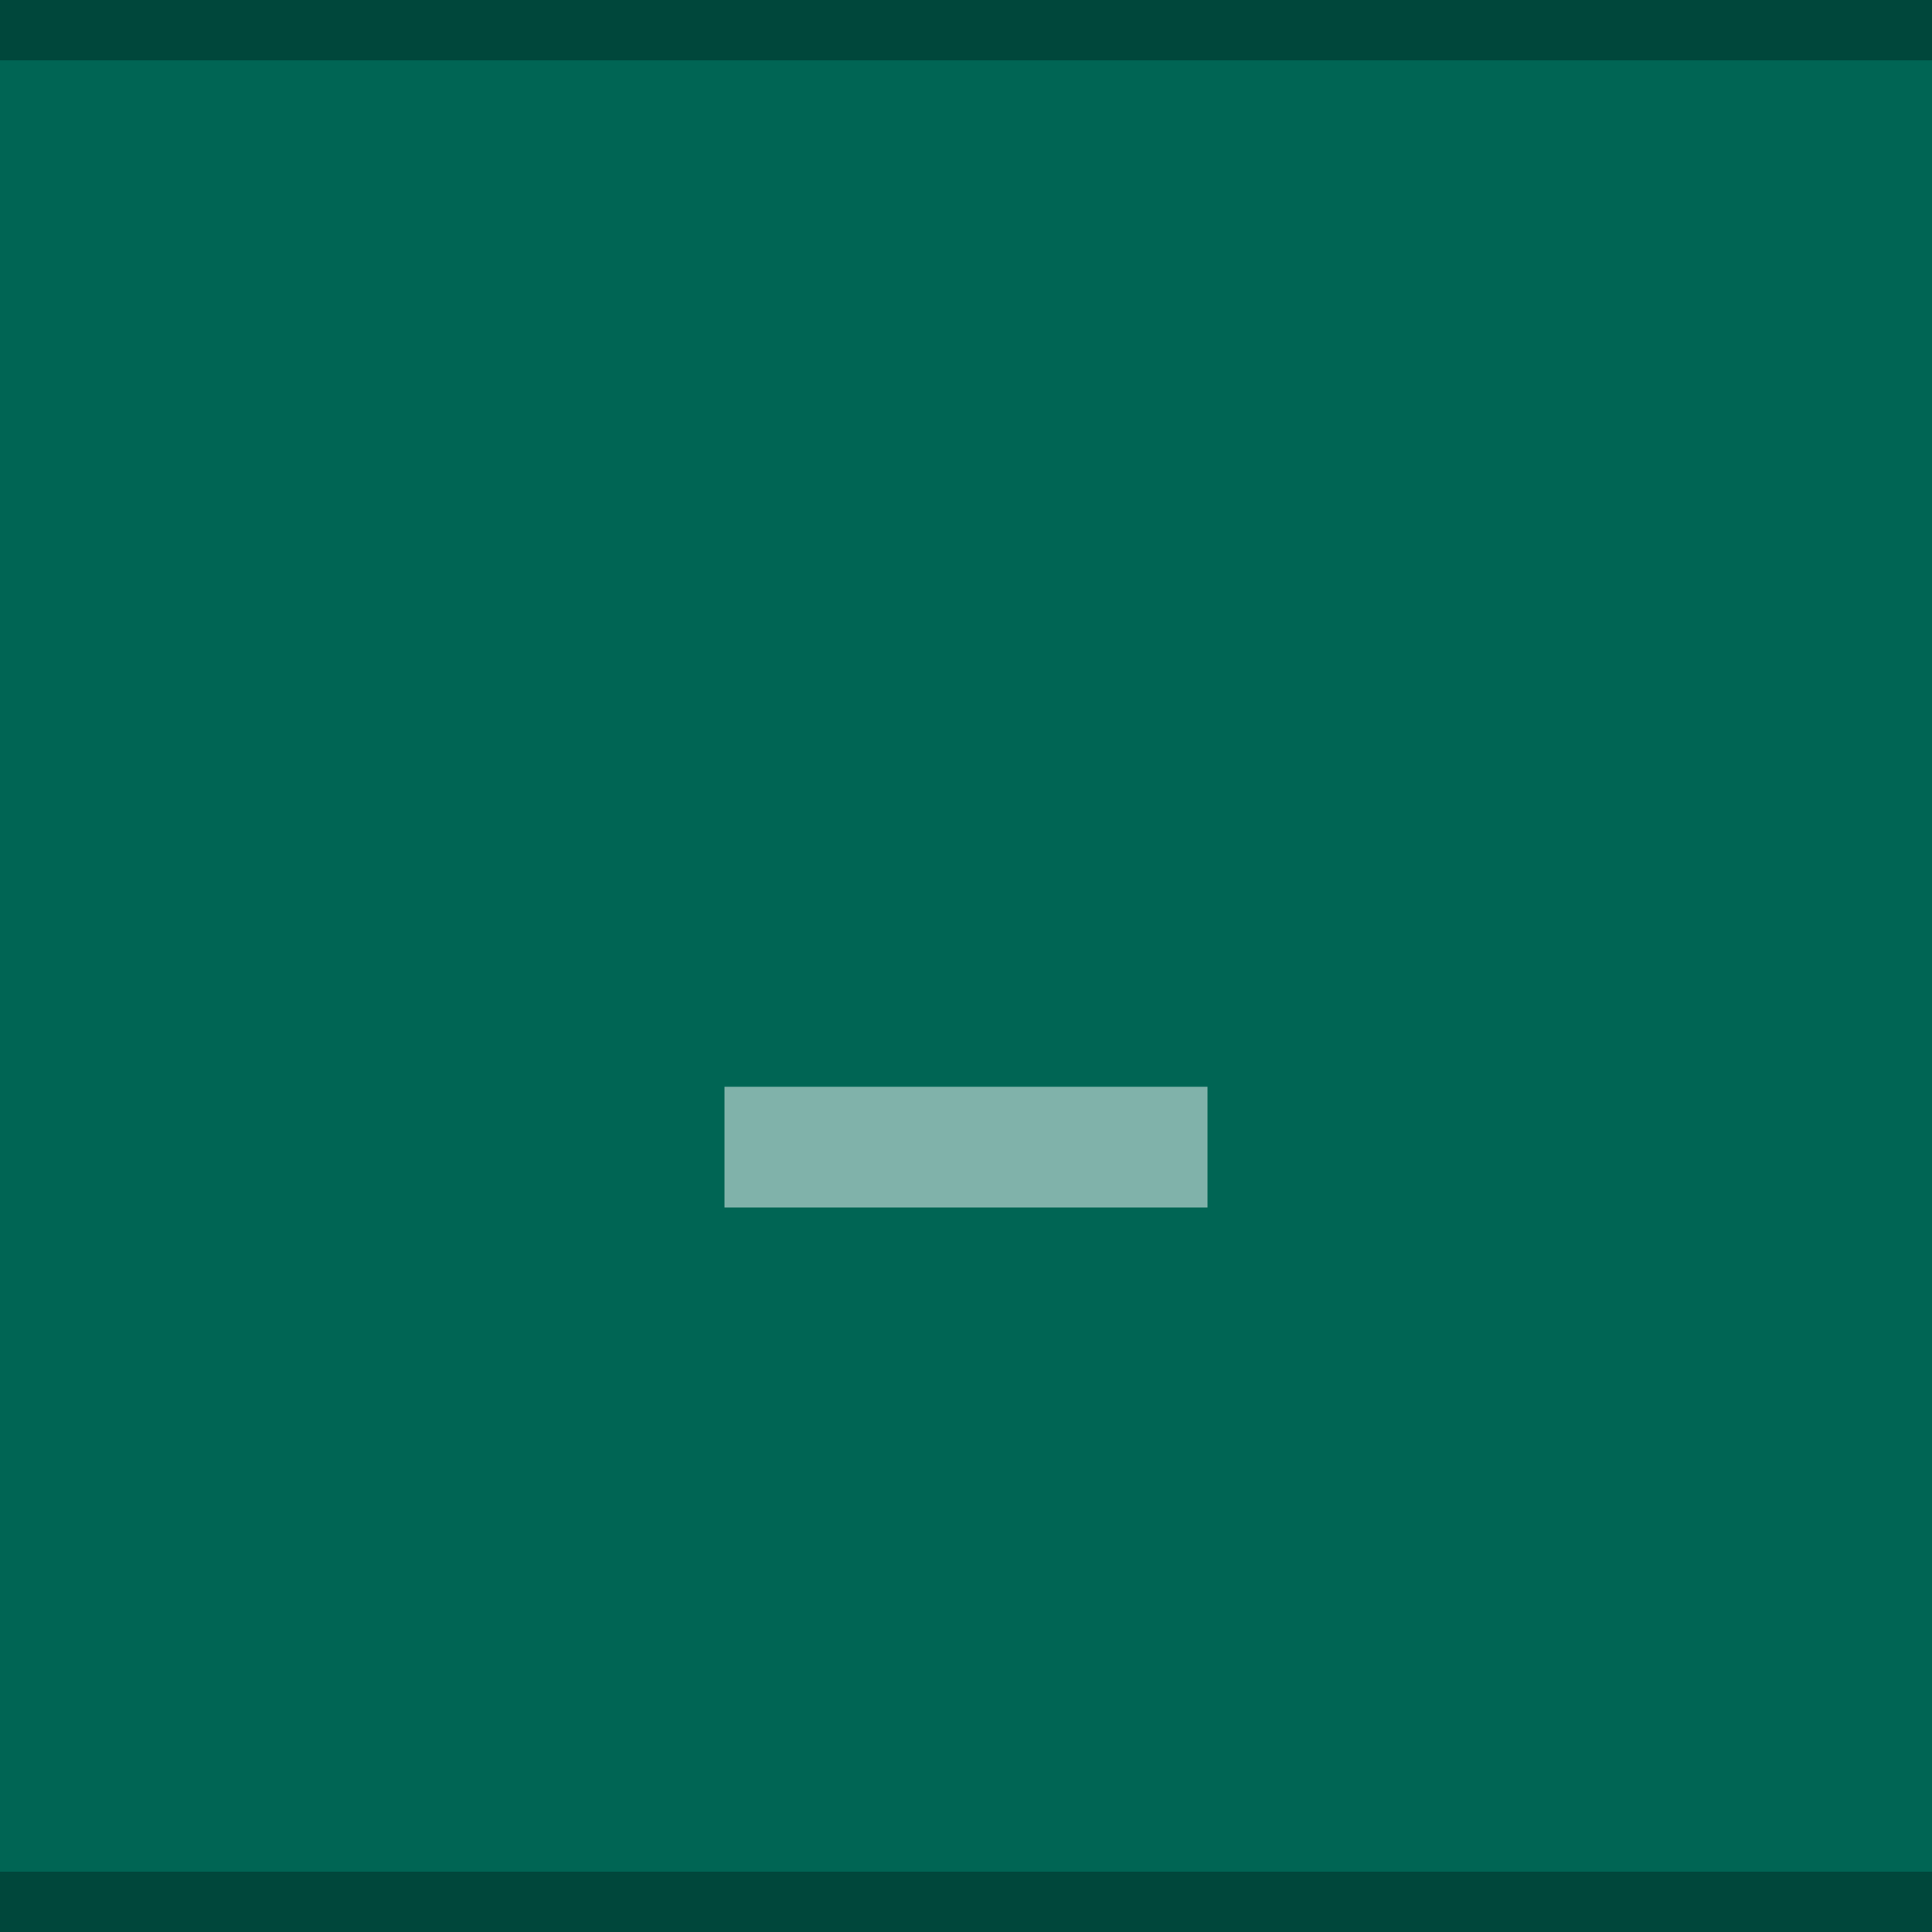
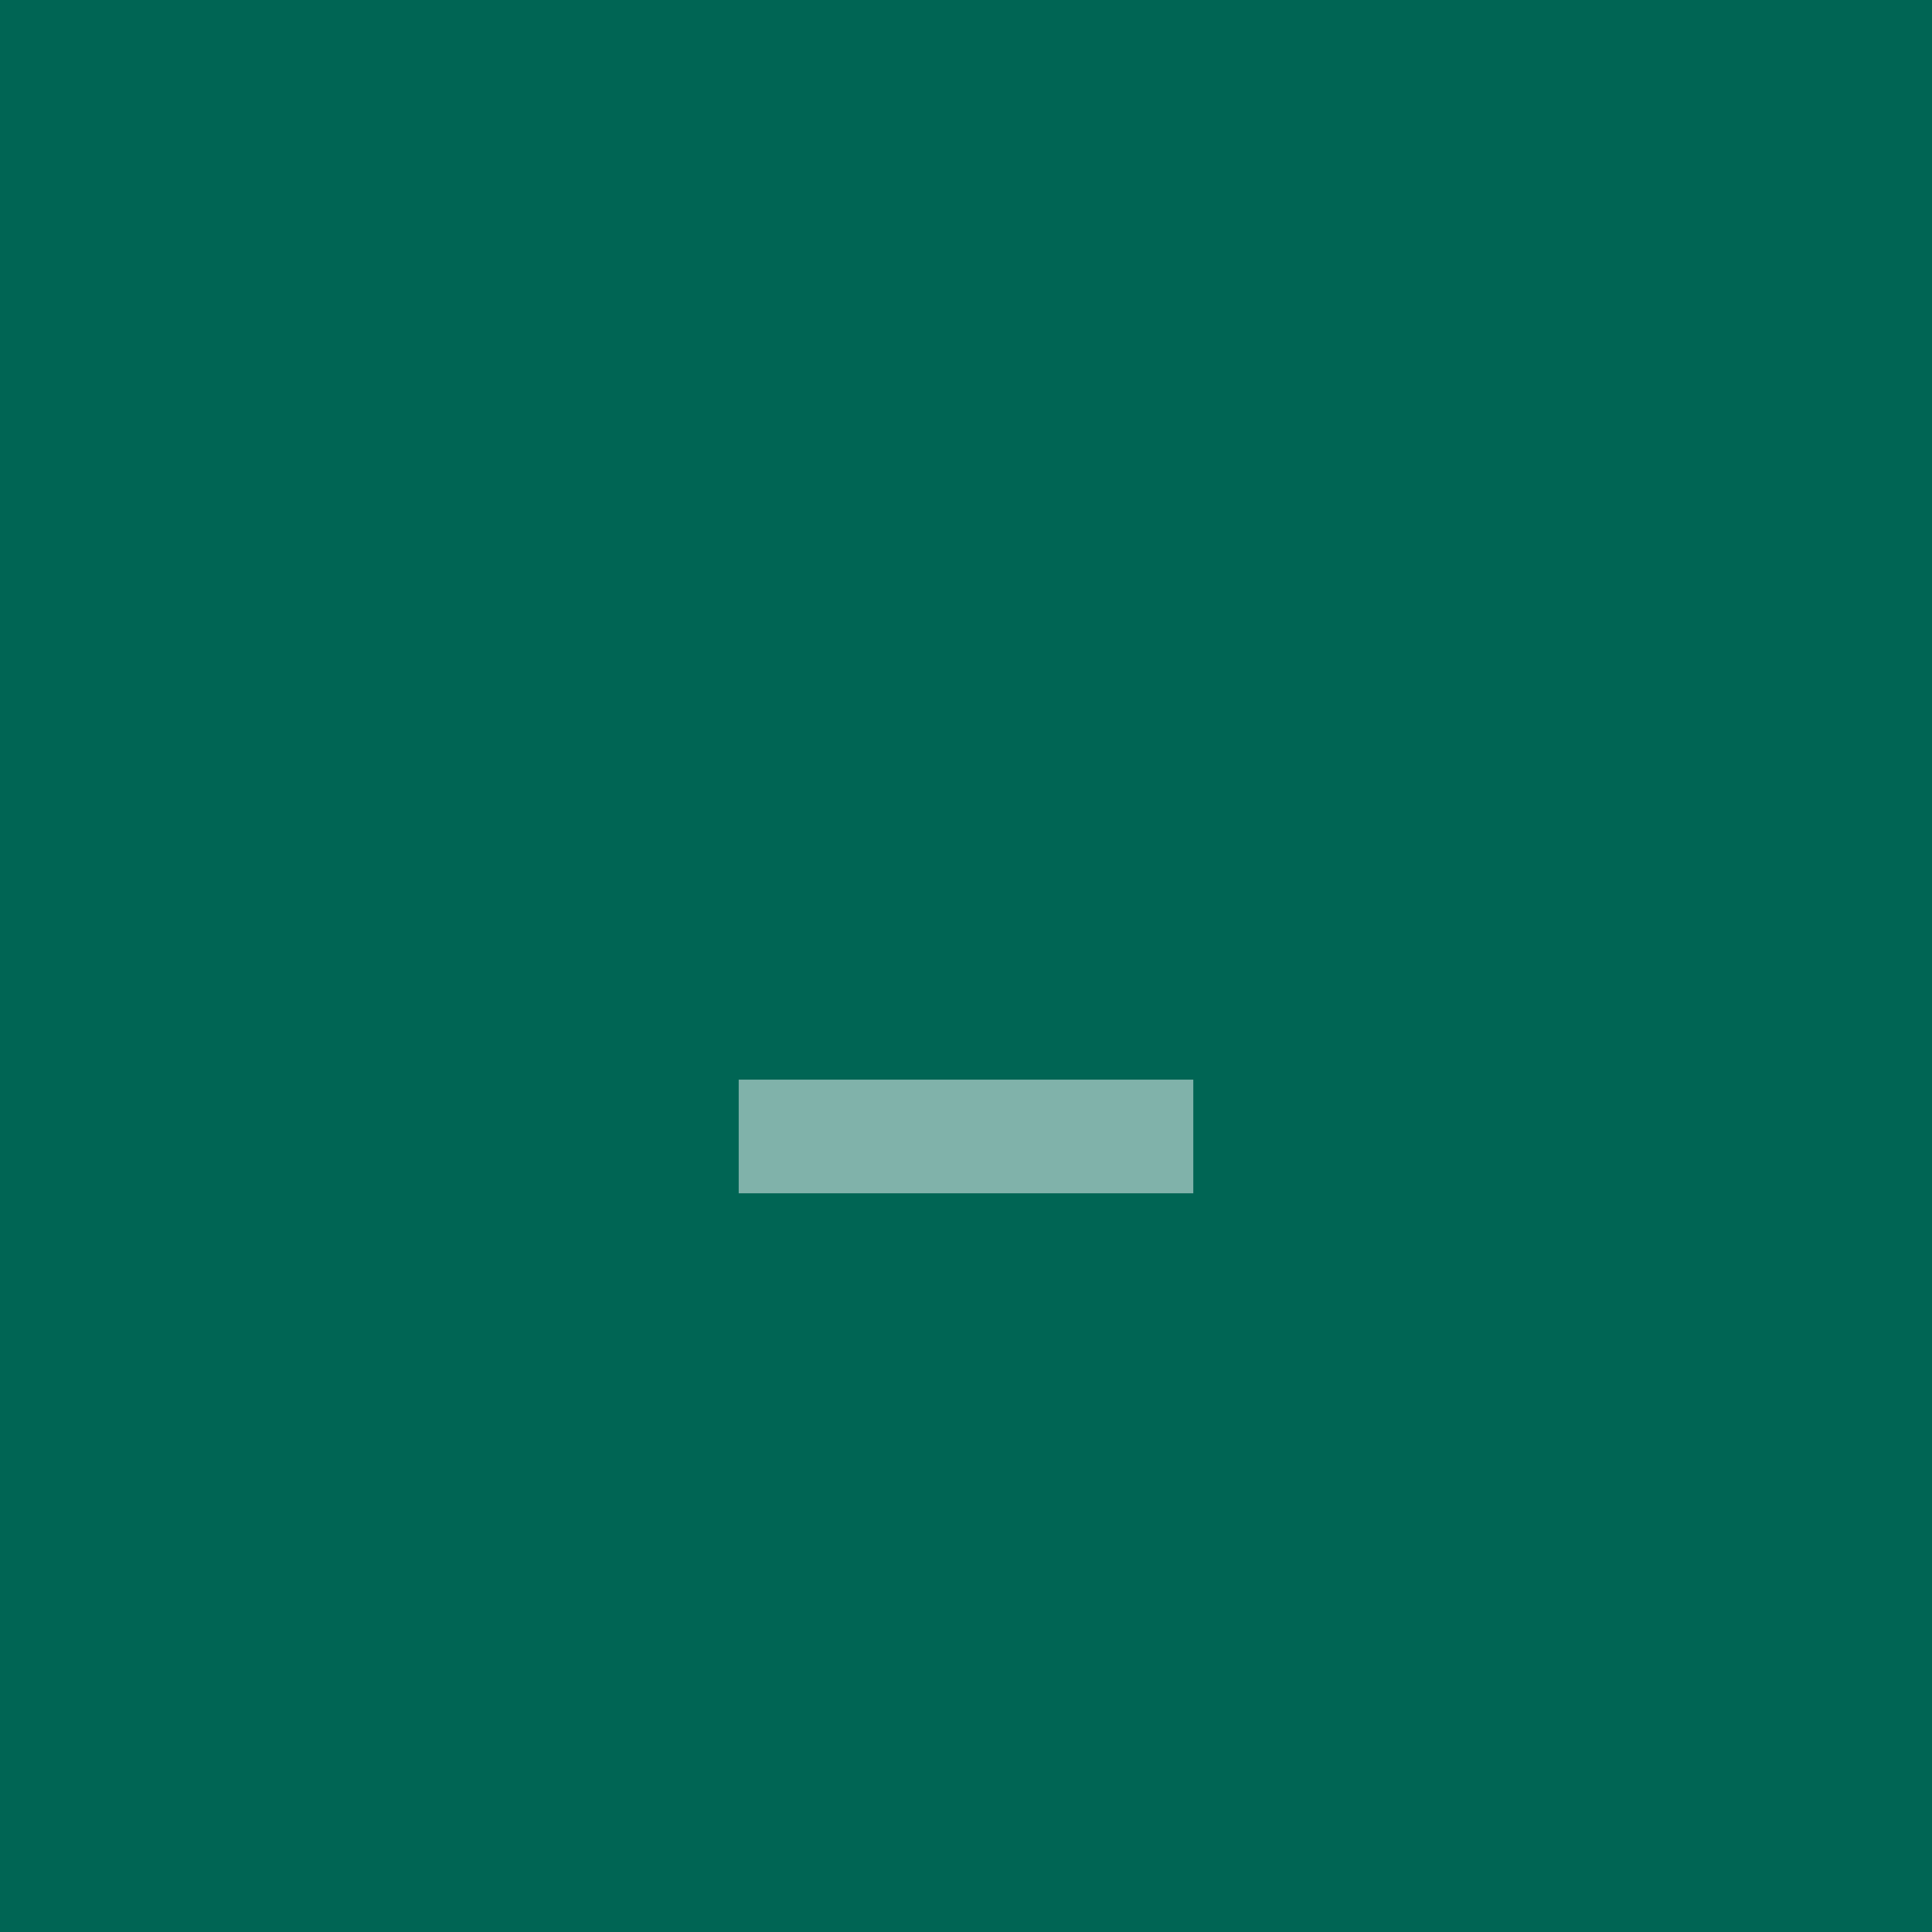
- <svg xmlns="http://www.w3.org/2000/svg" id="svg12" version="1.1" viewBox="0 0 32 32" height="32" width="32">
+ <svg xmlns="http://www.w3.org/2000/svg" id="svg12" version="1.1" viewBox="0 0 34 34" height="34" width="34">
  <defs id="defs16" />
-   <rect style="fill:#006554;fill-opacity:1" id="rect2" fill="#E0E0E0" height="32" width="32" />
-   <path id="path8" d="m 12,18 h 8 v 2 h -8 z" style="fill:#ffffff;fill-opacity:1;opacity:0.5" />
-   <rect width="32" height="1" fill="#FFFFFF" fill-opacity="0.4" id="rect166" style="opacity:0.3;fill:#000000;fill-opacity:1" x="0" y="0" />
-   <rect width="32" height="1" fill="#FFFFFF" fill-opacity="0.4" id="rect166-3" style="opacity:0.3;fill:#000000;fill-opacity:1" x="0" y="31" />
+   <rect style="fill:#006554;fill-opacity:1;stroke-width:1.125" id="rect2" fill="#E0E0E0" height="36" width="36" x="-1" y="-1" />
+   <path id="path8" d="m 13,19 h 8 v 2 h -8 z" style="opacity:0.5;fill:#ffffff" />
</svg>
